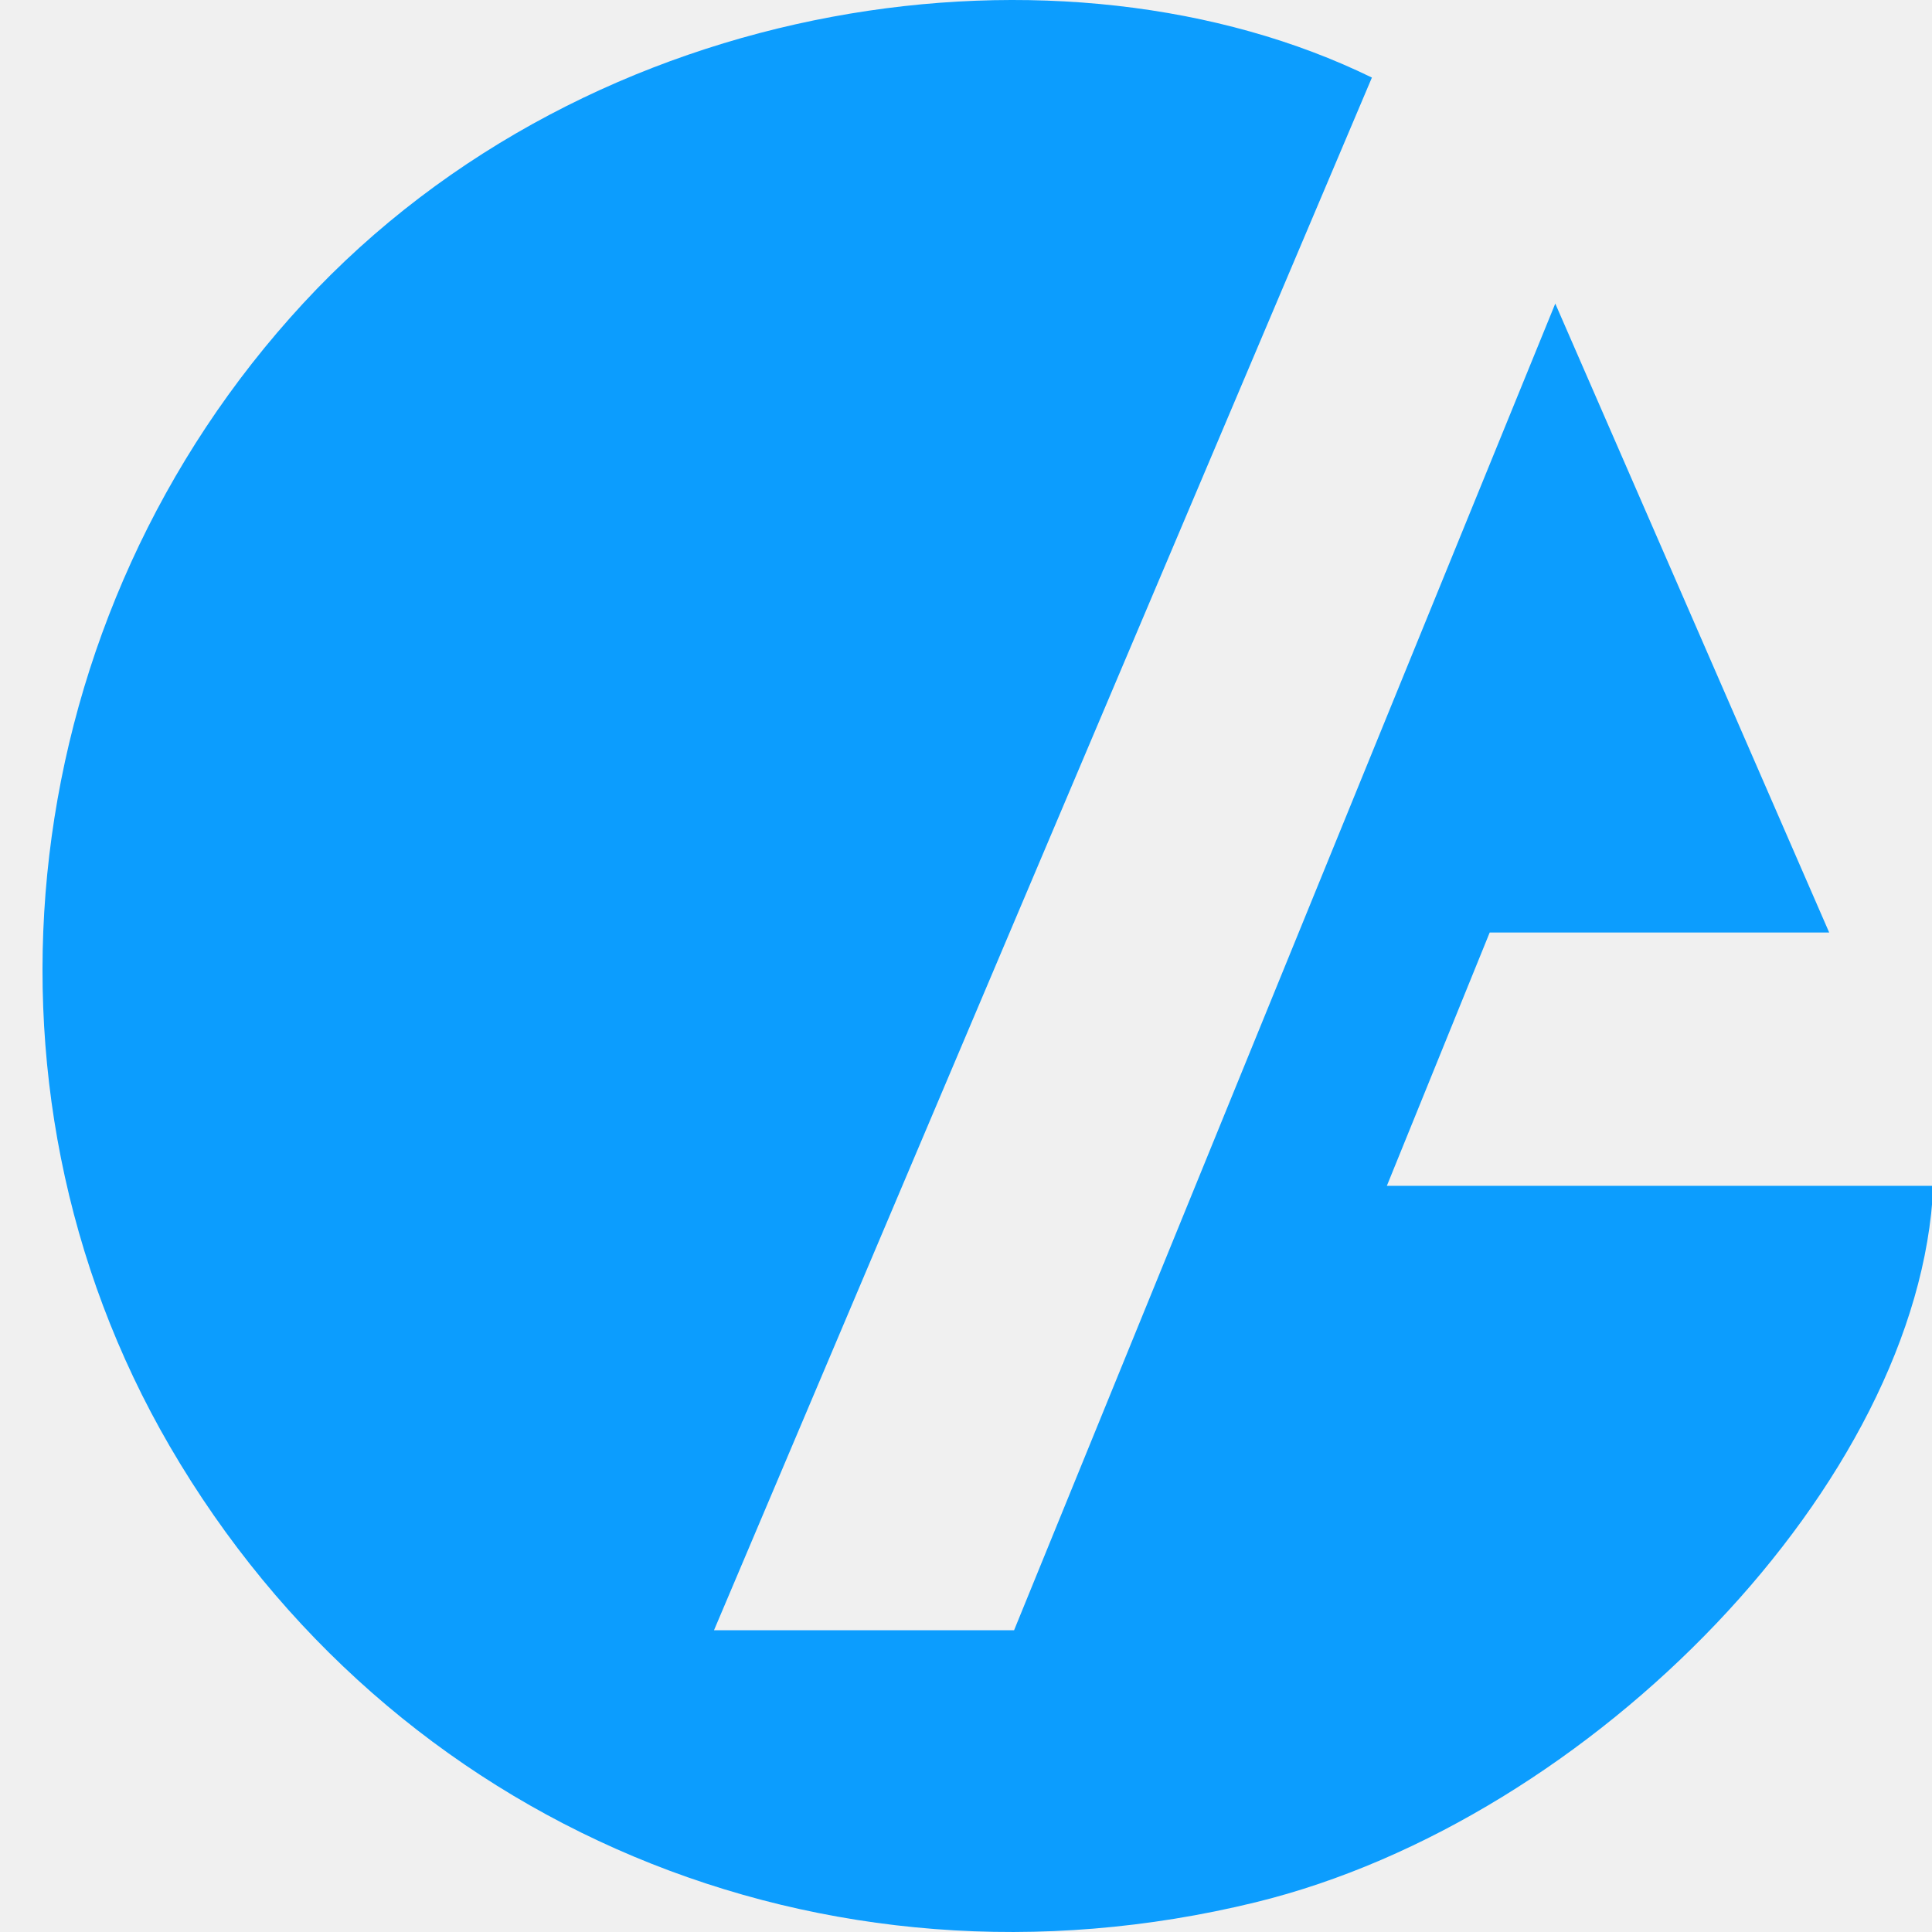
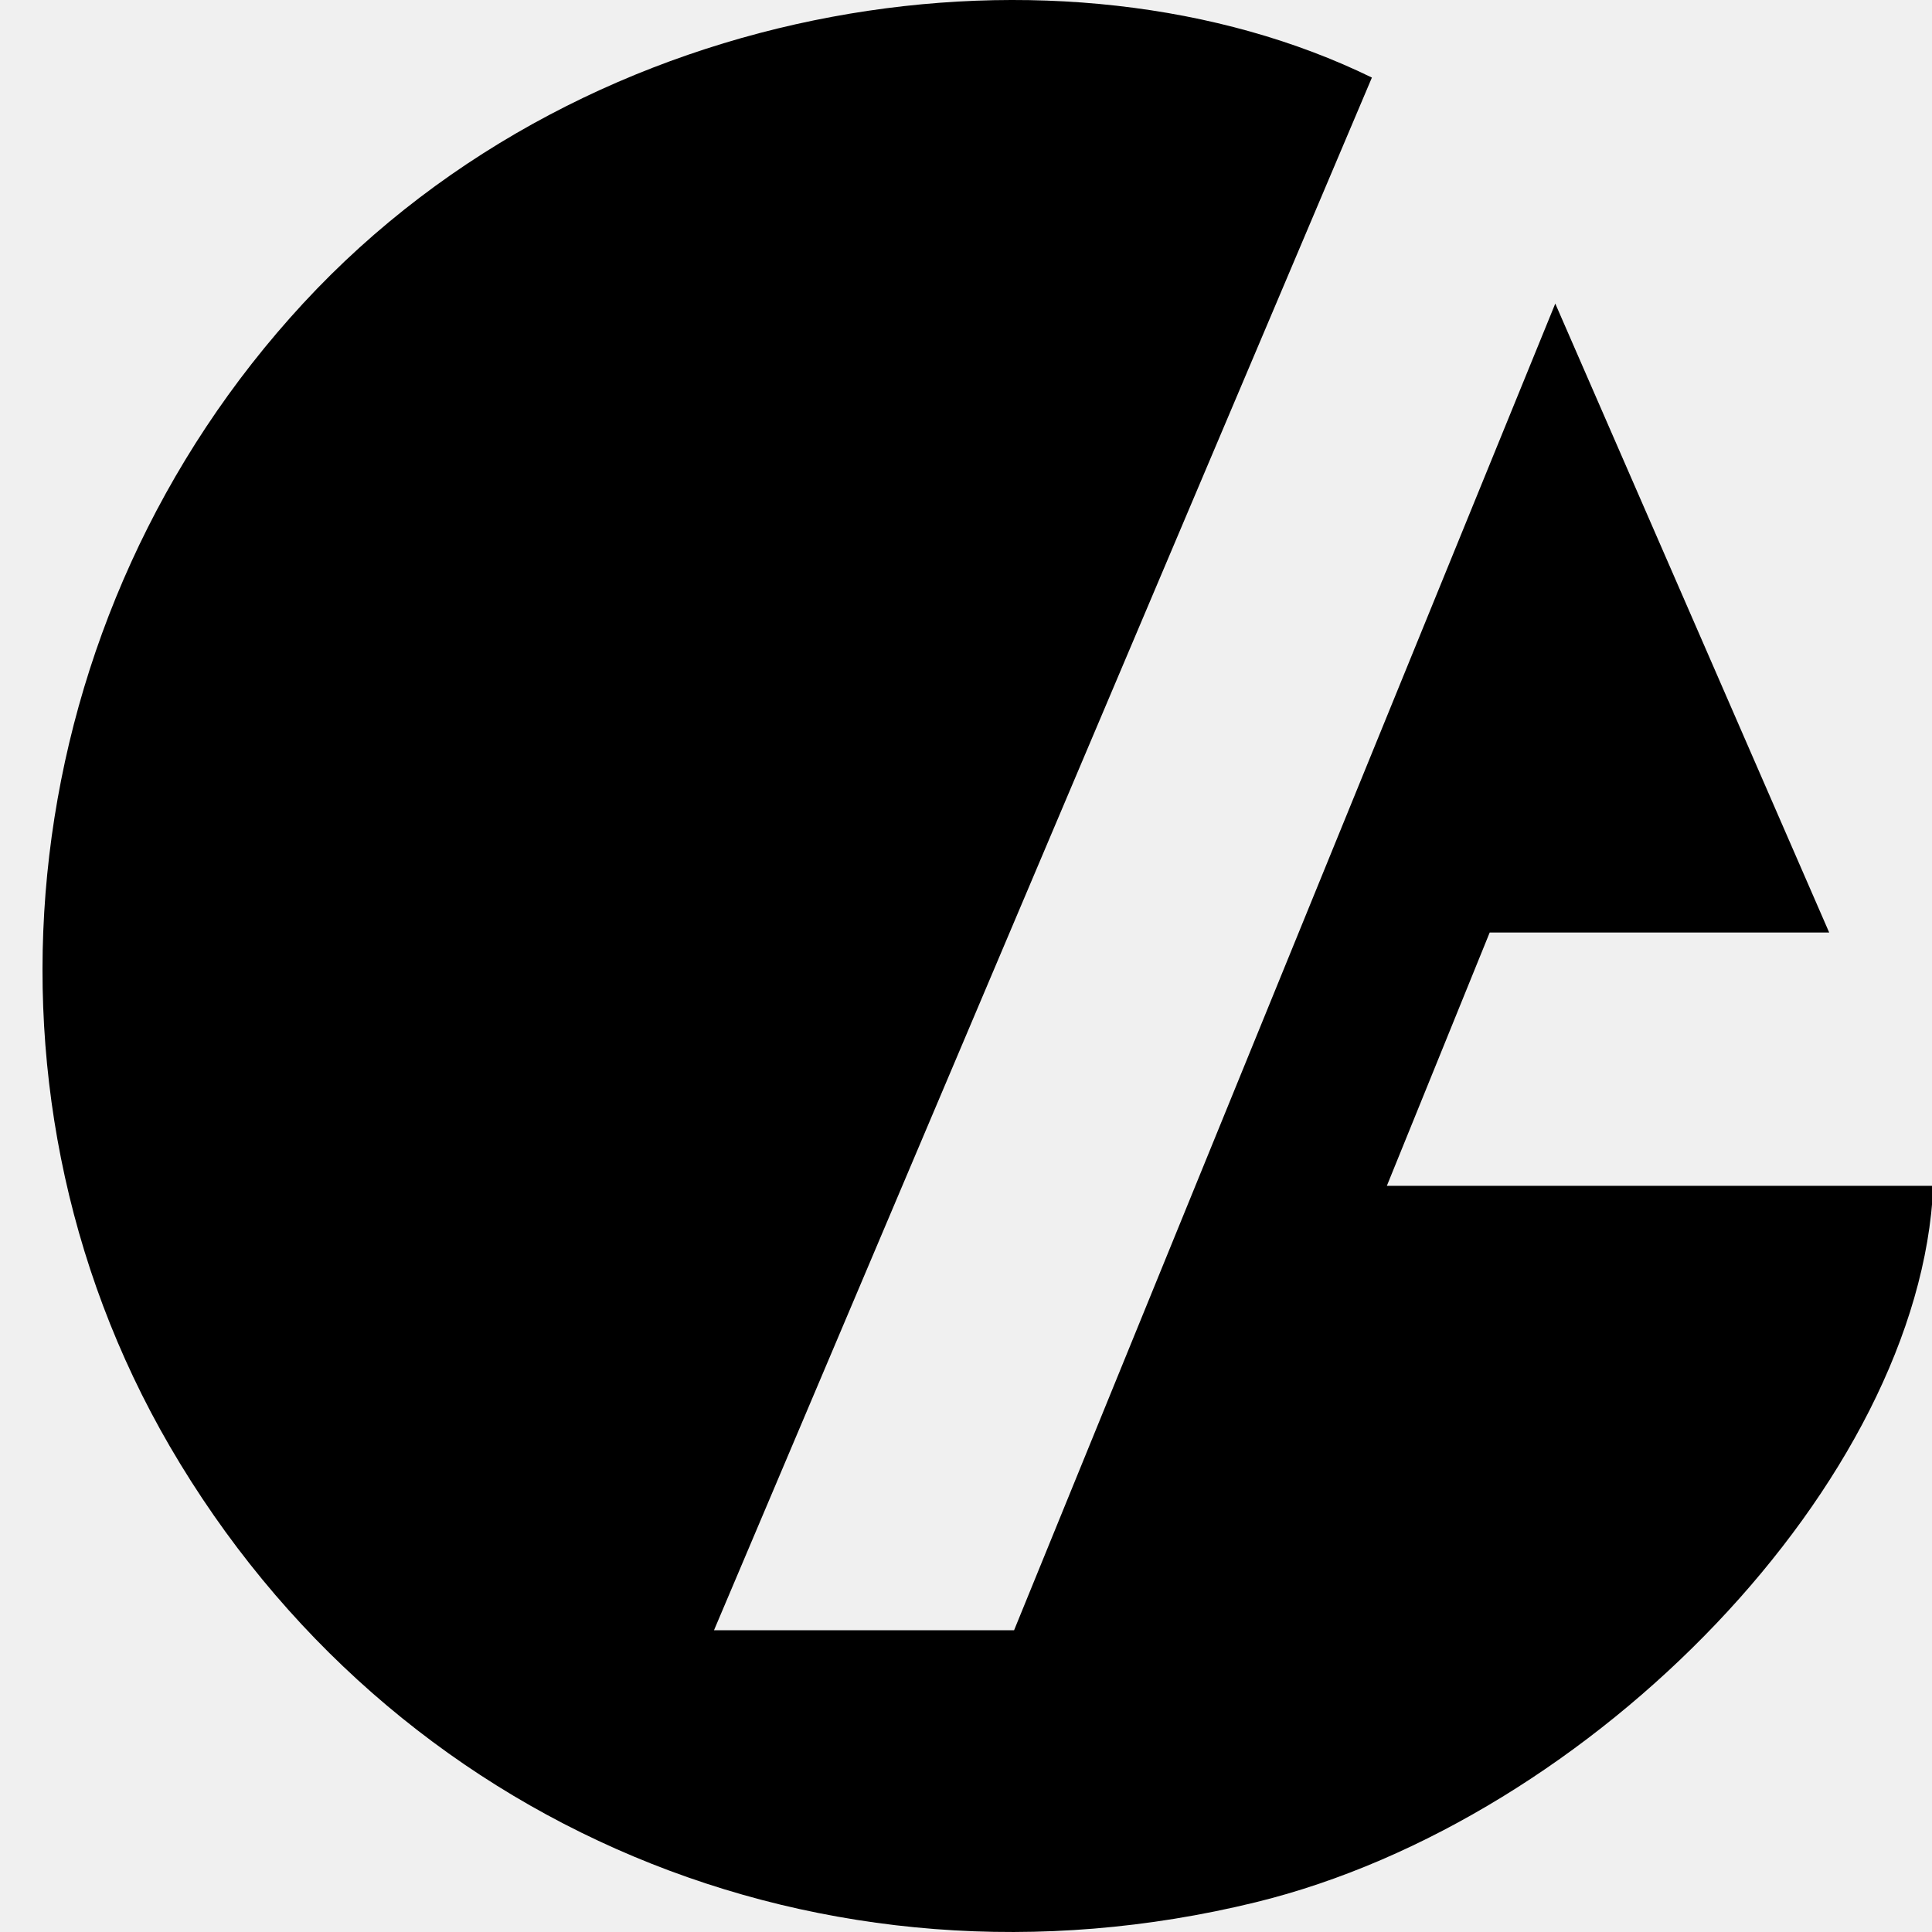
<svg xmlns="http://www.w3.org/2000/svg" width="500" height="500" viewBox="0 0 500 500" fill="none">
-   <g clip-path="url(#clip0_19_3930)">
-     <path d="M402.494 78.54C426.818 134.331 449.178 185.705 473.392 241.333H385.533C376.644 263.203 368.681 282.891 358.919 306.887H500.334C496.952 383.184 412.365 470.935 324.942 492.313C213.087 519.636 101.231 472.68 43.967 374.349C-10.788 280.273 3.991 159.091 78.434 78.54C153.423 -2.611 275.968 -18.591 355.047 20.076C298.71 152.983 242.373 285.999 184.782 421.906H262.443C307.981 310.268 354.12 197.158 402.494 78.595V78.54Z" fill="#0C9DFE" />
+   <g clip-path="url(#clip0_19_37)">
+     <path d="M402.494 78.54C426.818 134.331 449.178 185.705 473.392 241.333H385.533C376.644 263.203 368.681 282.891 358.919 306.887H500.334C496.952 383.184 412.365 470.935 324.942 492.313C213.087 519.636 101.231 472.68 43.967 374.349C-10.788 280.273 3.991 159.091 78.434 78.54C153.423 -2.611 275.968 -18.591 355.047 20.076C298.71 152.983 242.373 285.999 184.782 421.906H262.443C307.981 310.268 354.12 197.158 402.494 78.595V78.54Z" fill="black" />
  </g>
  <defs>
-     <clipPath id="clip0_19_3930">
+     <clipPath id="clip0_19_37">
      <rect width="500" height="500" fill="white" />
    </clipPath>
  </defs>
</svg>
